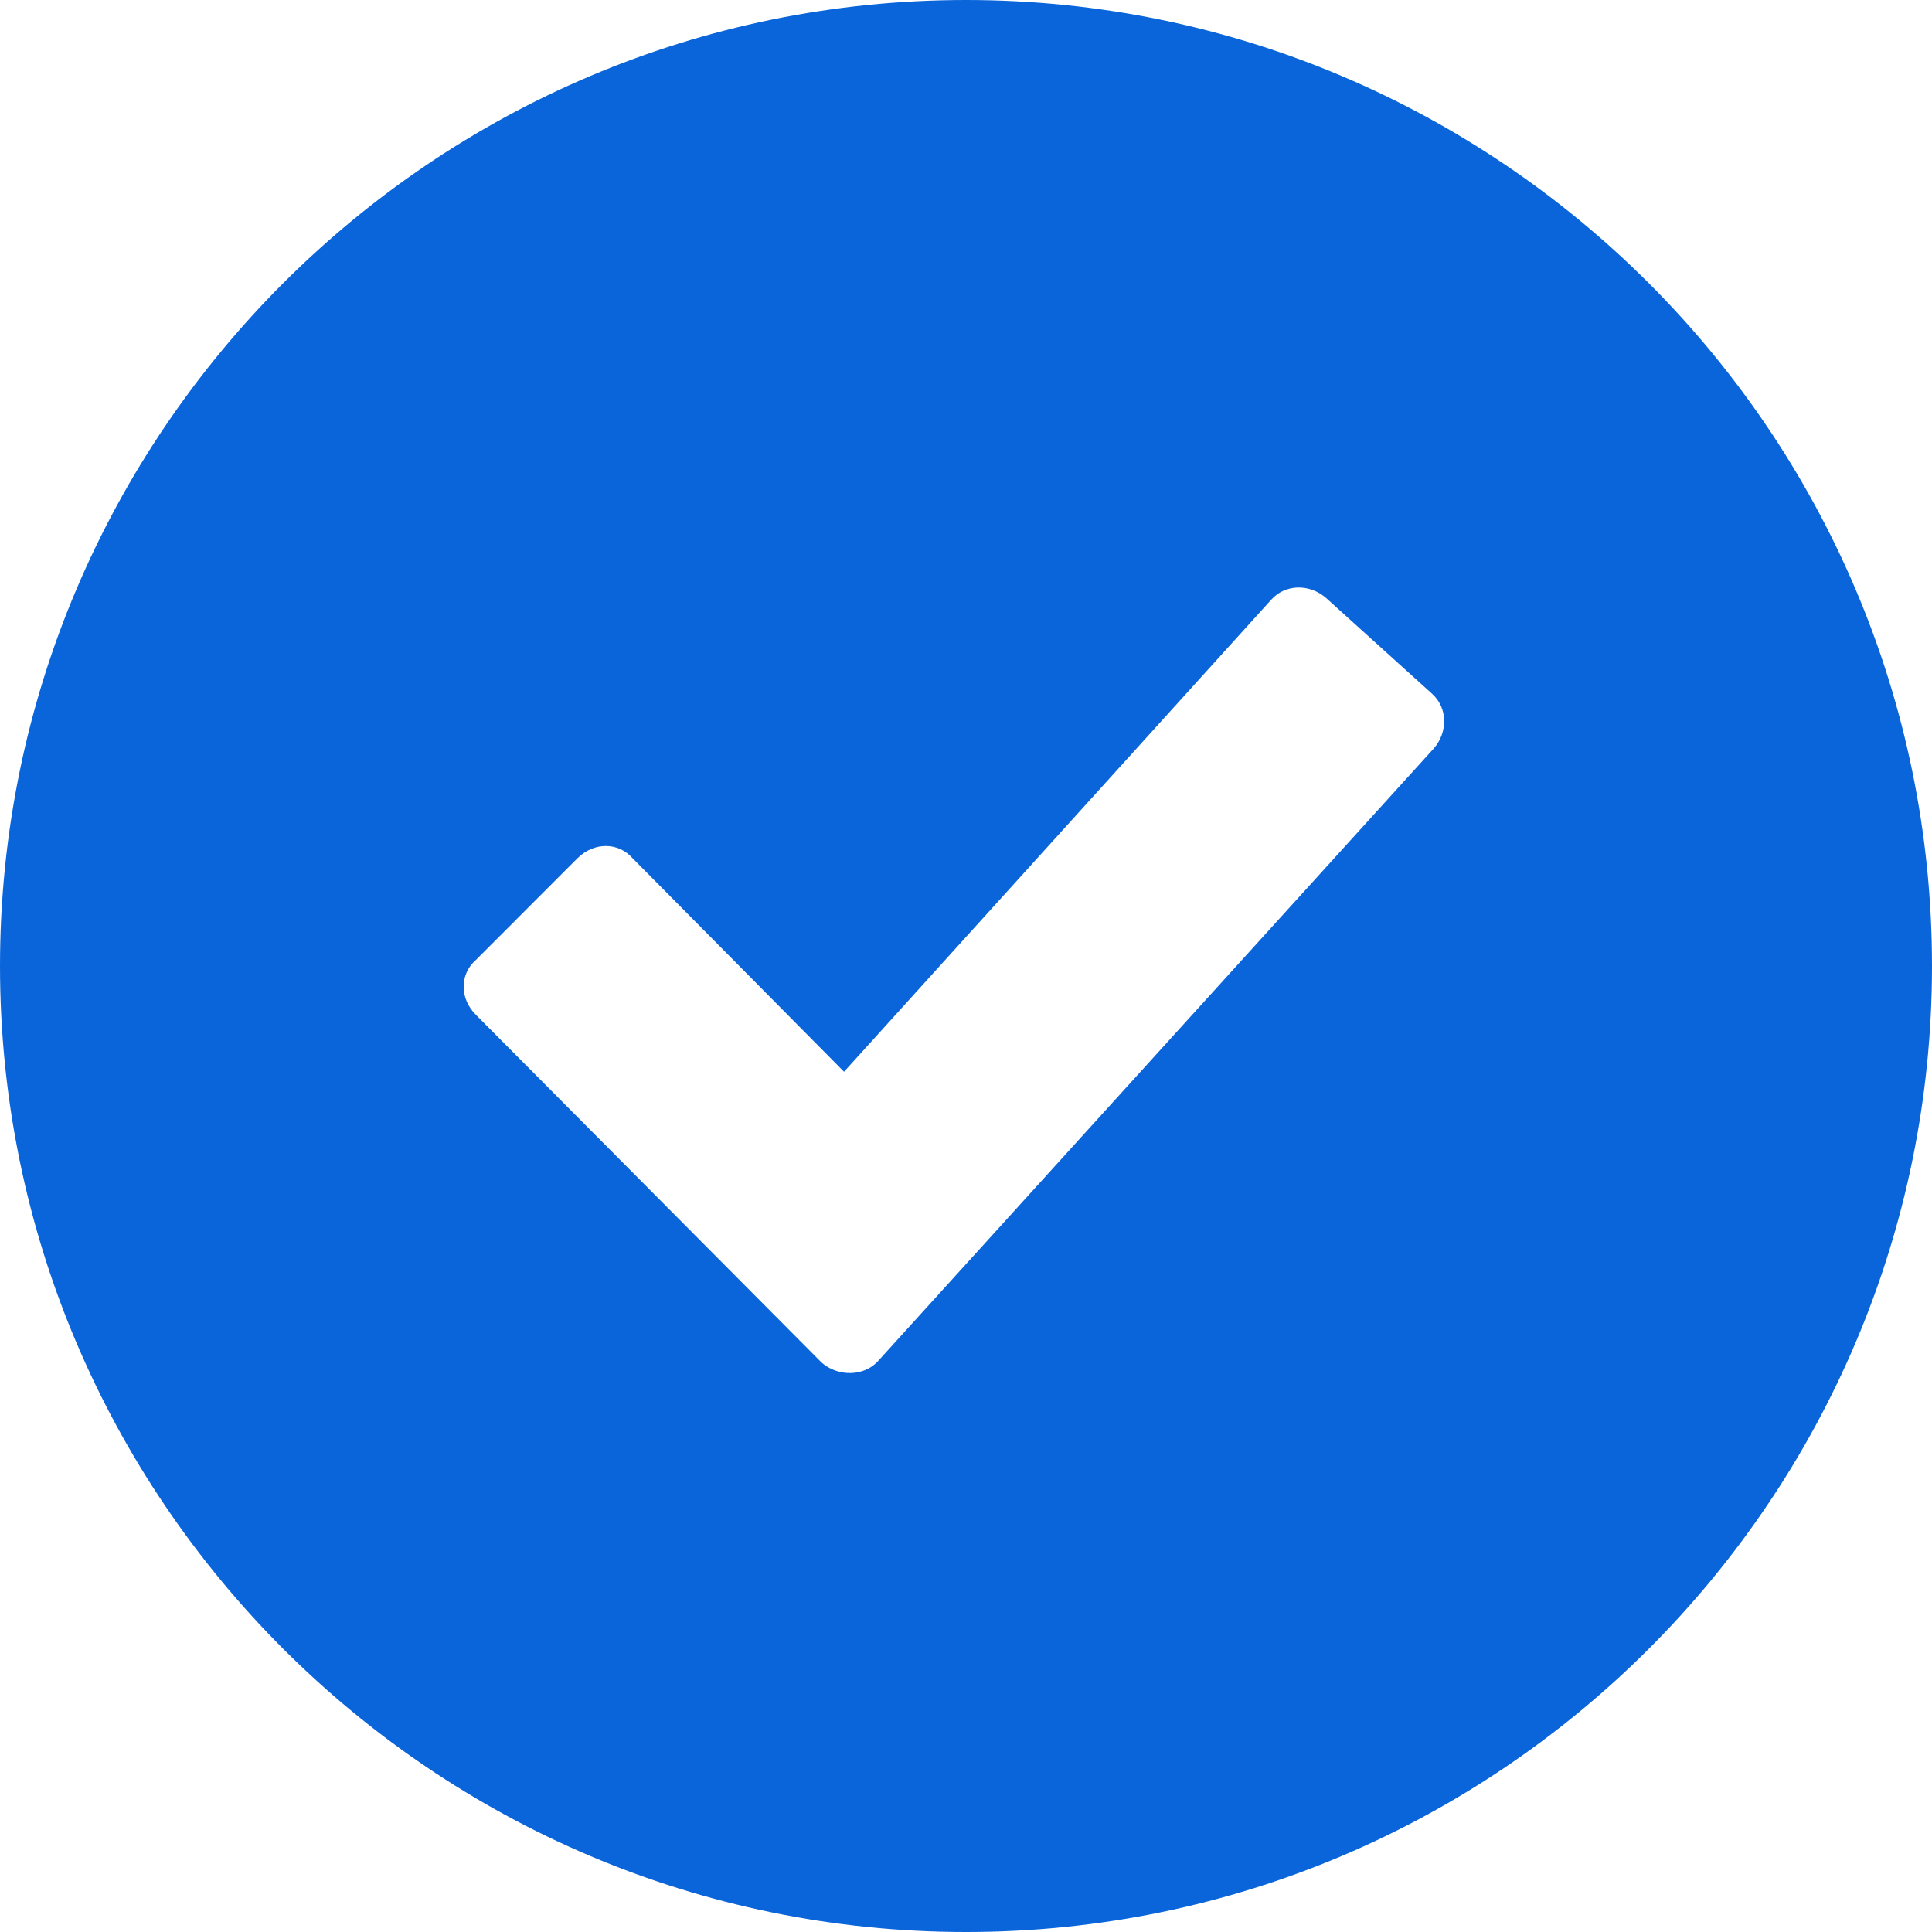
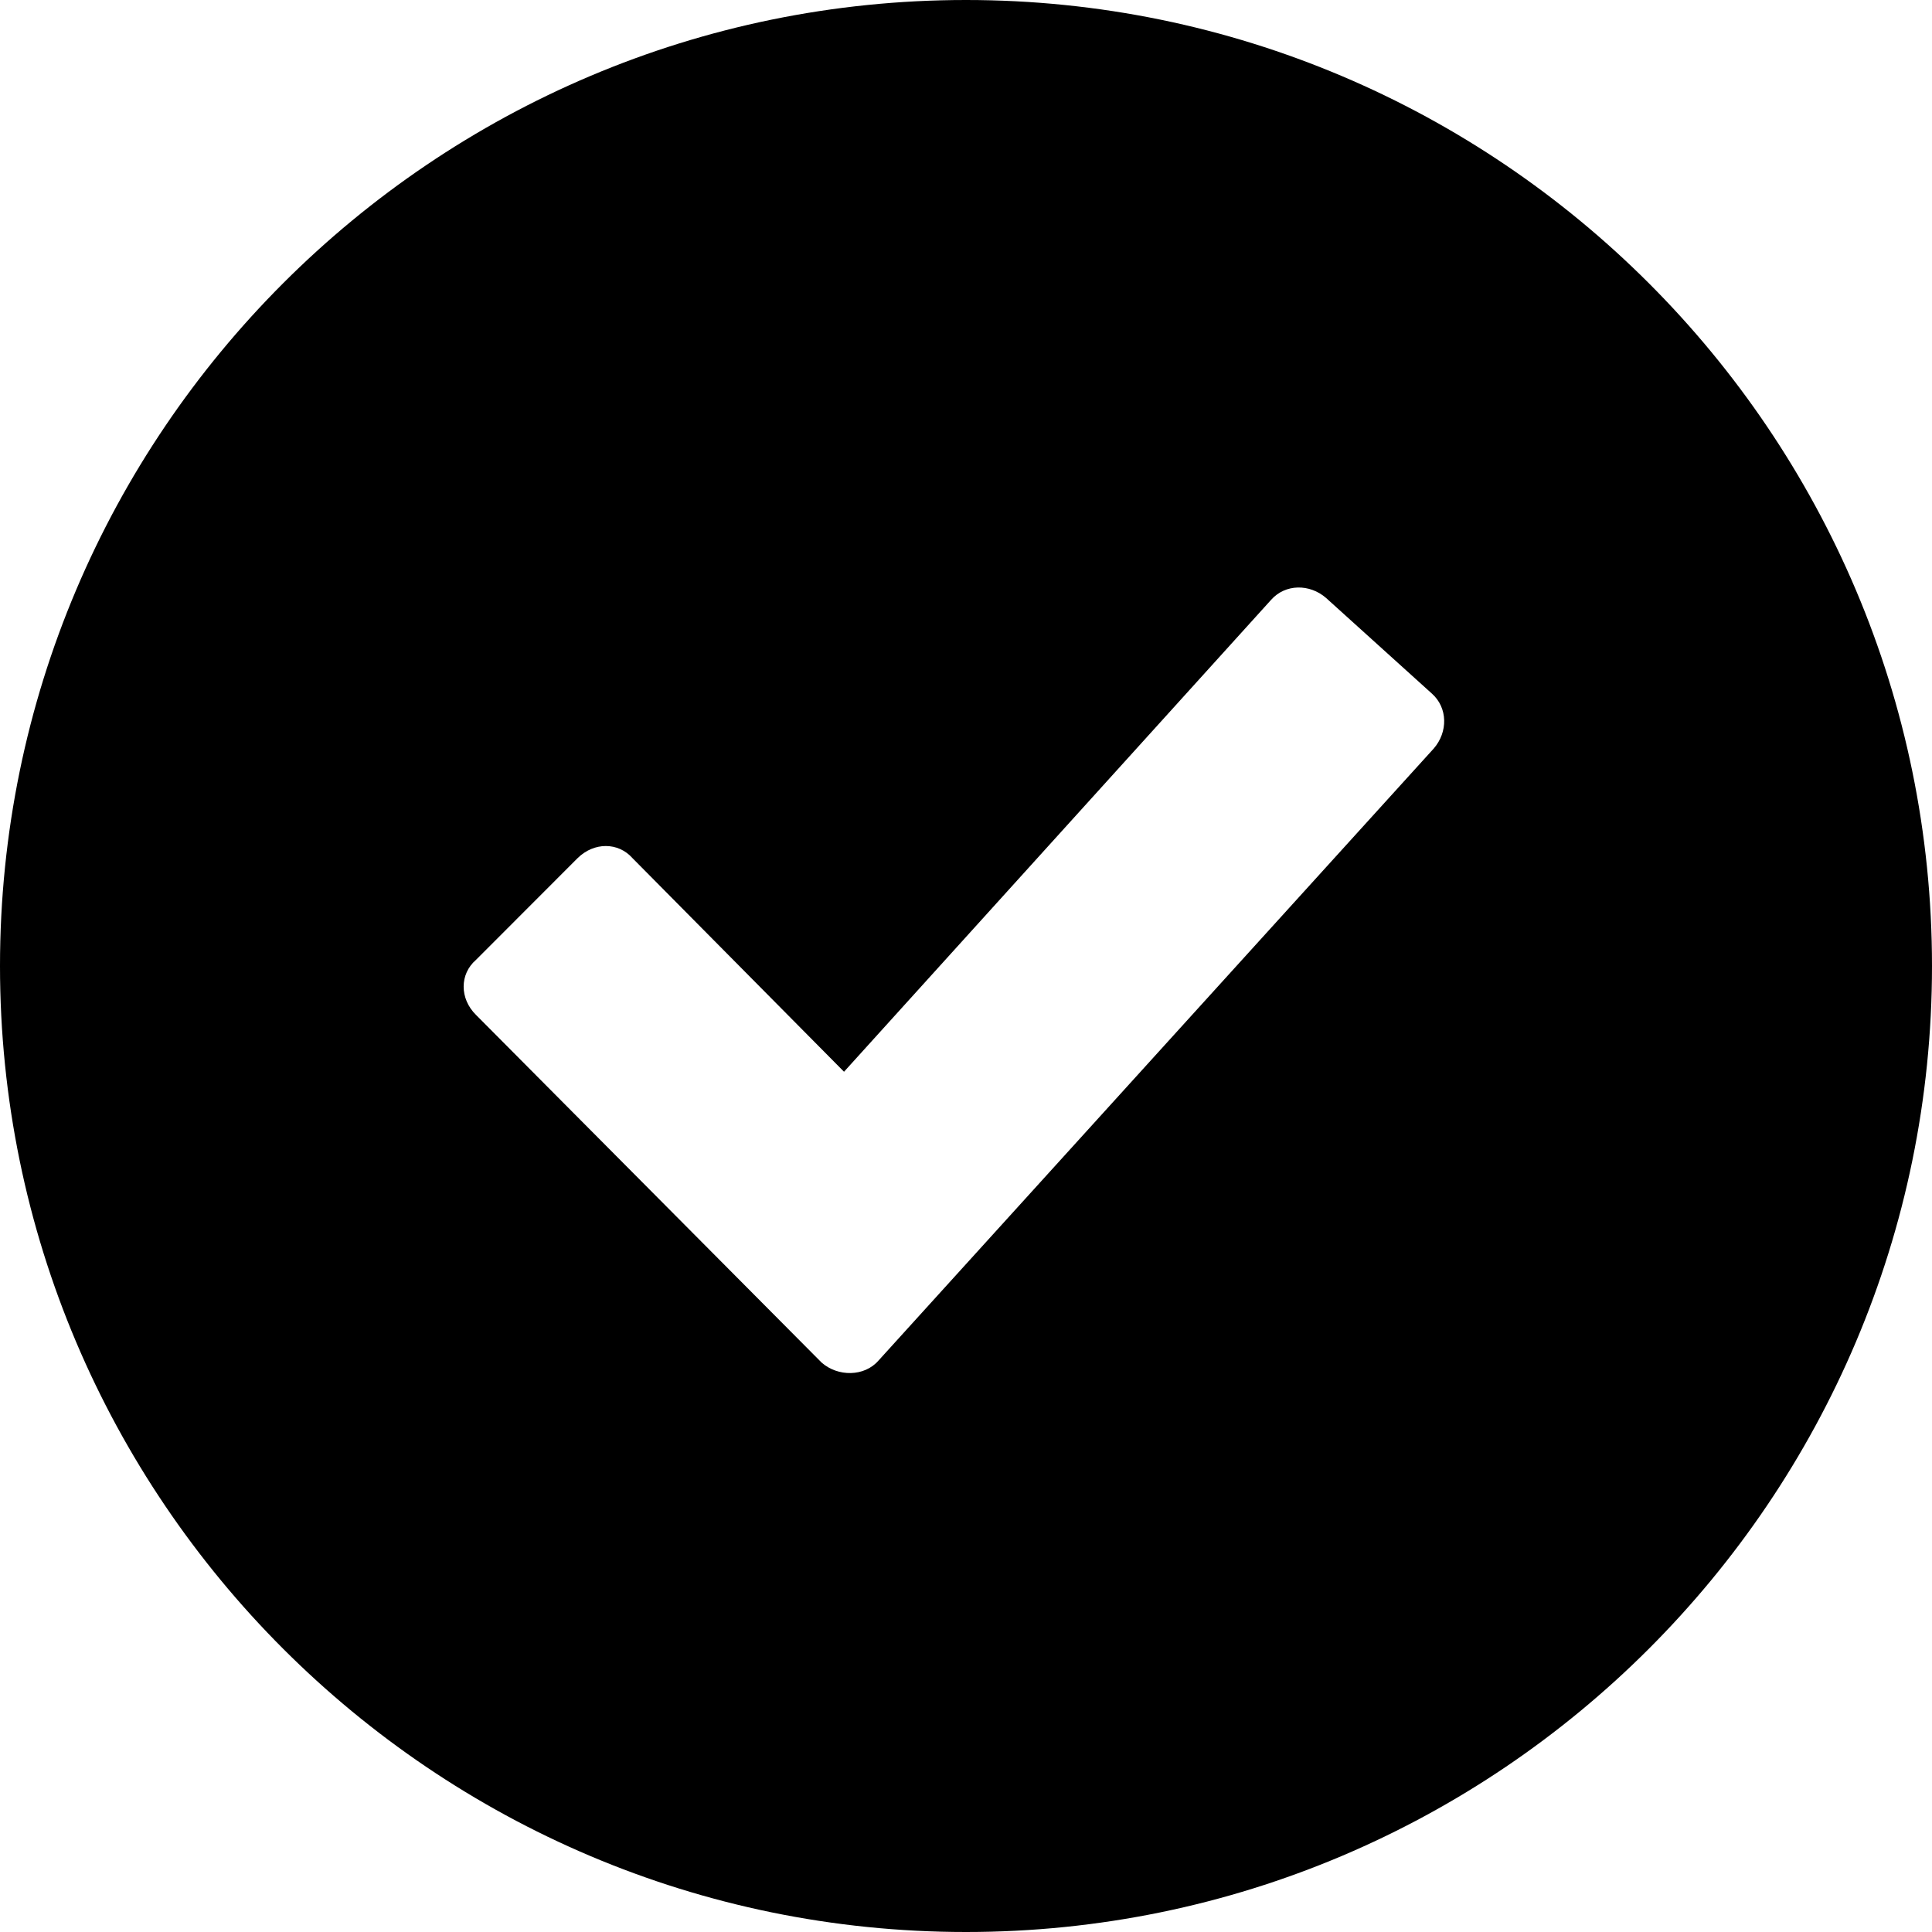
<svg xmlns="http://www.w3.org/2000/svg" width="15" height="15" viewBox="0 0 15 15" fill="none">
-   <path d="M7.5 0C3.363 0 0 3.363 0 7.5C0 11.637 3.363 15 7.5 15C11.637 15 15 11.637 15 7.5C15 3.363 11.637 0 7.5 0ZM11.132 5.811L6.821 10.563C6.711 10.69 6.505 10.69 6.379 10.579L3.695 7.879C3.568 7.753 3.568 7.563 3.695 7.453L4.484 6.663C4.611 6.537 4.8 6.537 4.911 6.663L6.553 8.321L9.868 4.658C9.979 4.532 10.168 4.532 10.295 4.642L11.116 5.384C11.242 5.495 11.242 5.684 11.132 5.811Z" fill="#0B65DA" />
+   <path d="M7.5 0C3.363 0 0 3.363 0 7.5C0 11.637 3.363 15 7.5 15C11.637 15 15 11.637 15 7.5C15 3.363 11.637 0 7.5 0ZM11.132 5.811L6.821 10.563C6.711 10.69 6.505 10.69 6.379 10.579L3.695 7.879C3.568 7.753 3.568 7.563 3.695 7.453L4.484 6.663C4.611 6.537 4.8 6.537 4.911 6.663L6.553 8.321L9.868 4.658C9.979 4.532 10.168 4.532 10.295 4.642L11.116 5.384C11.242 5.495 11.242 5.684 11.132 5.811Z" fill="currentColor" />
</svg>
